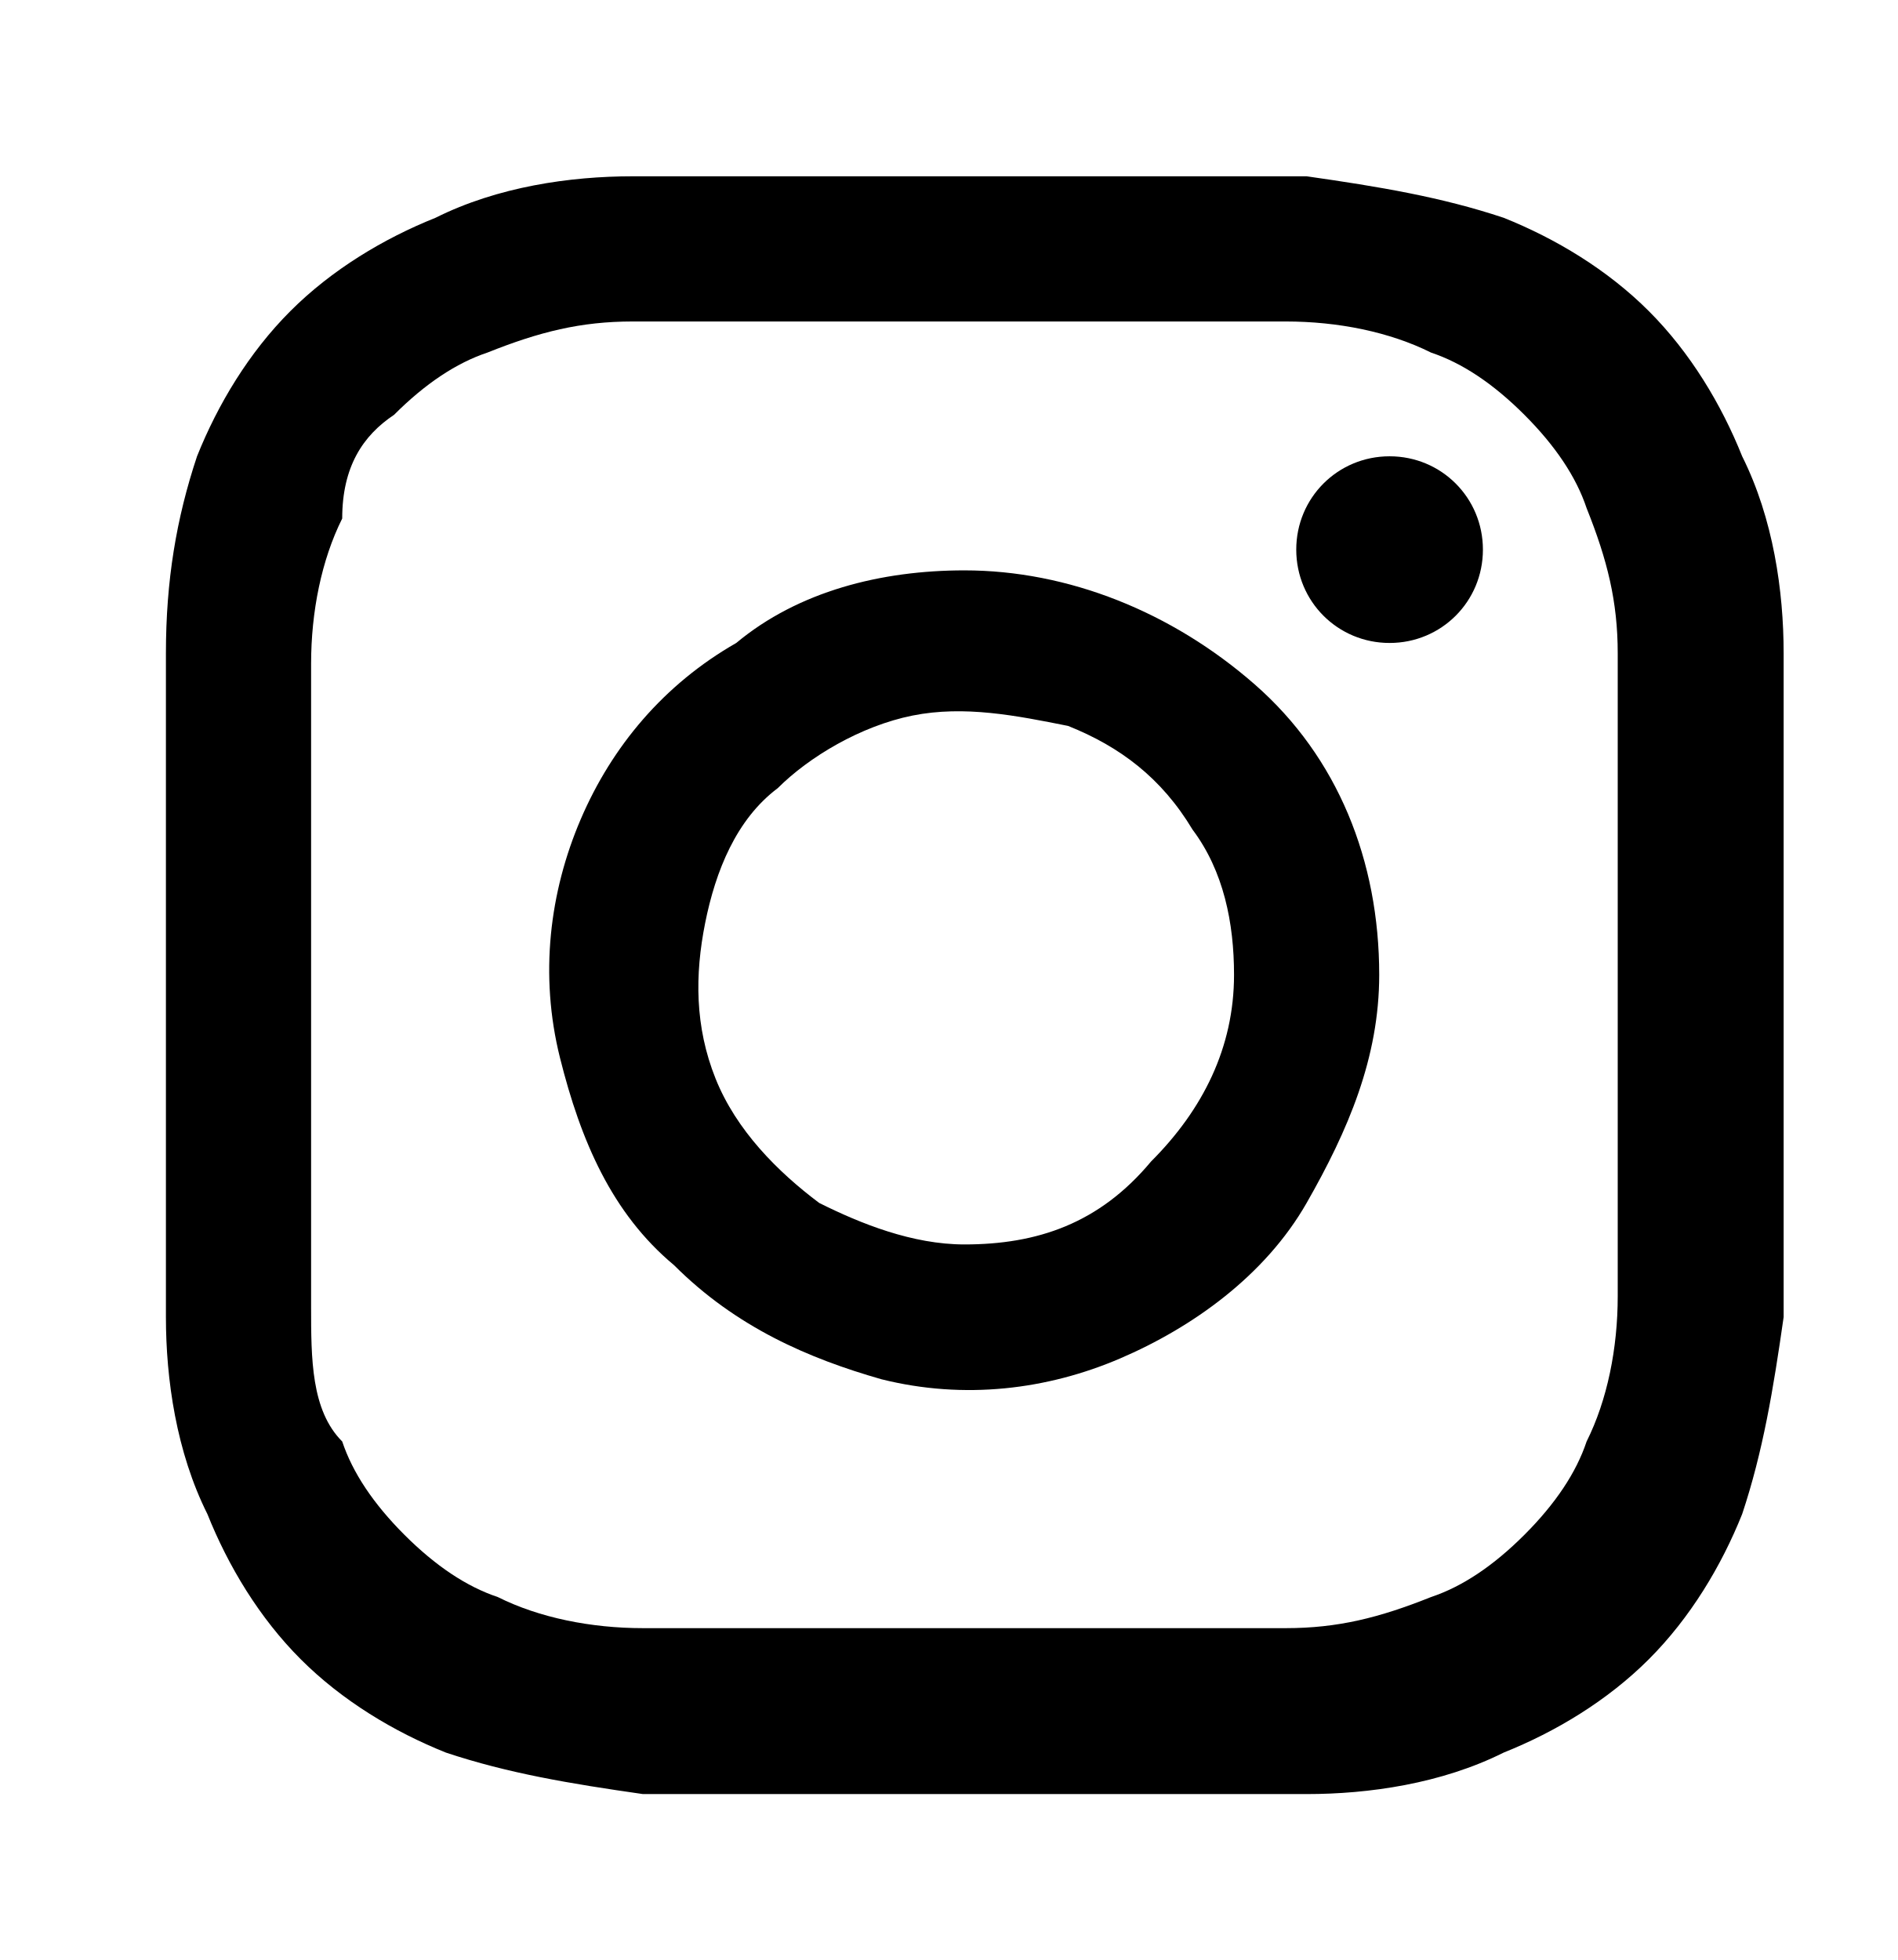
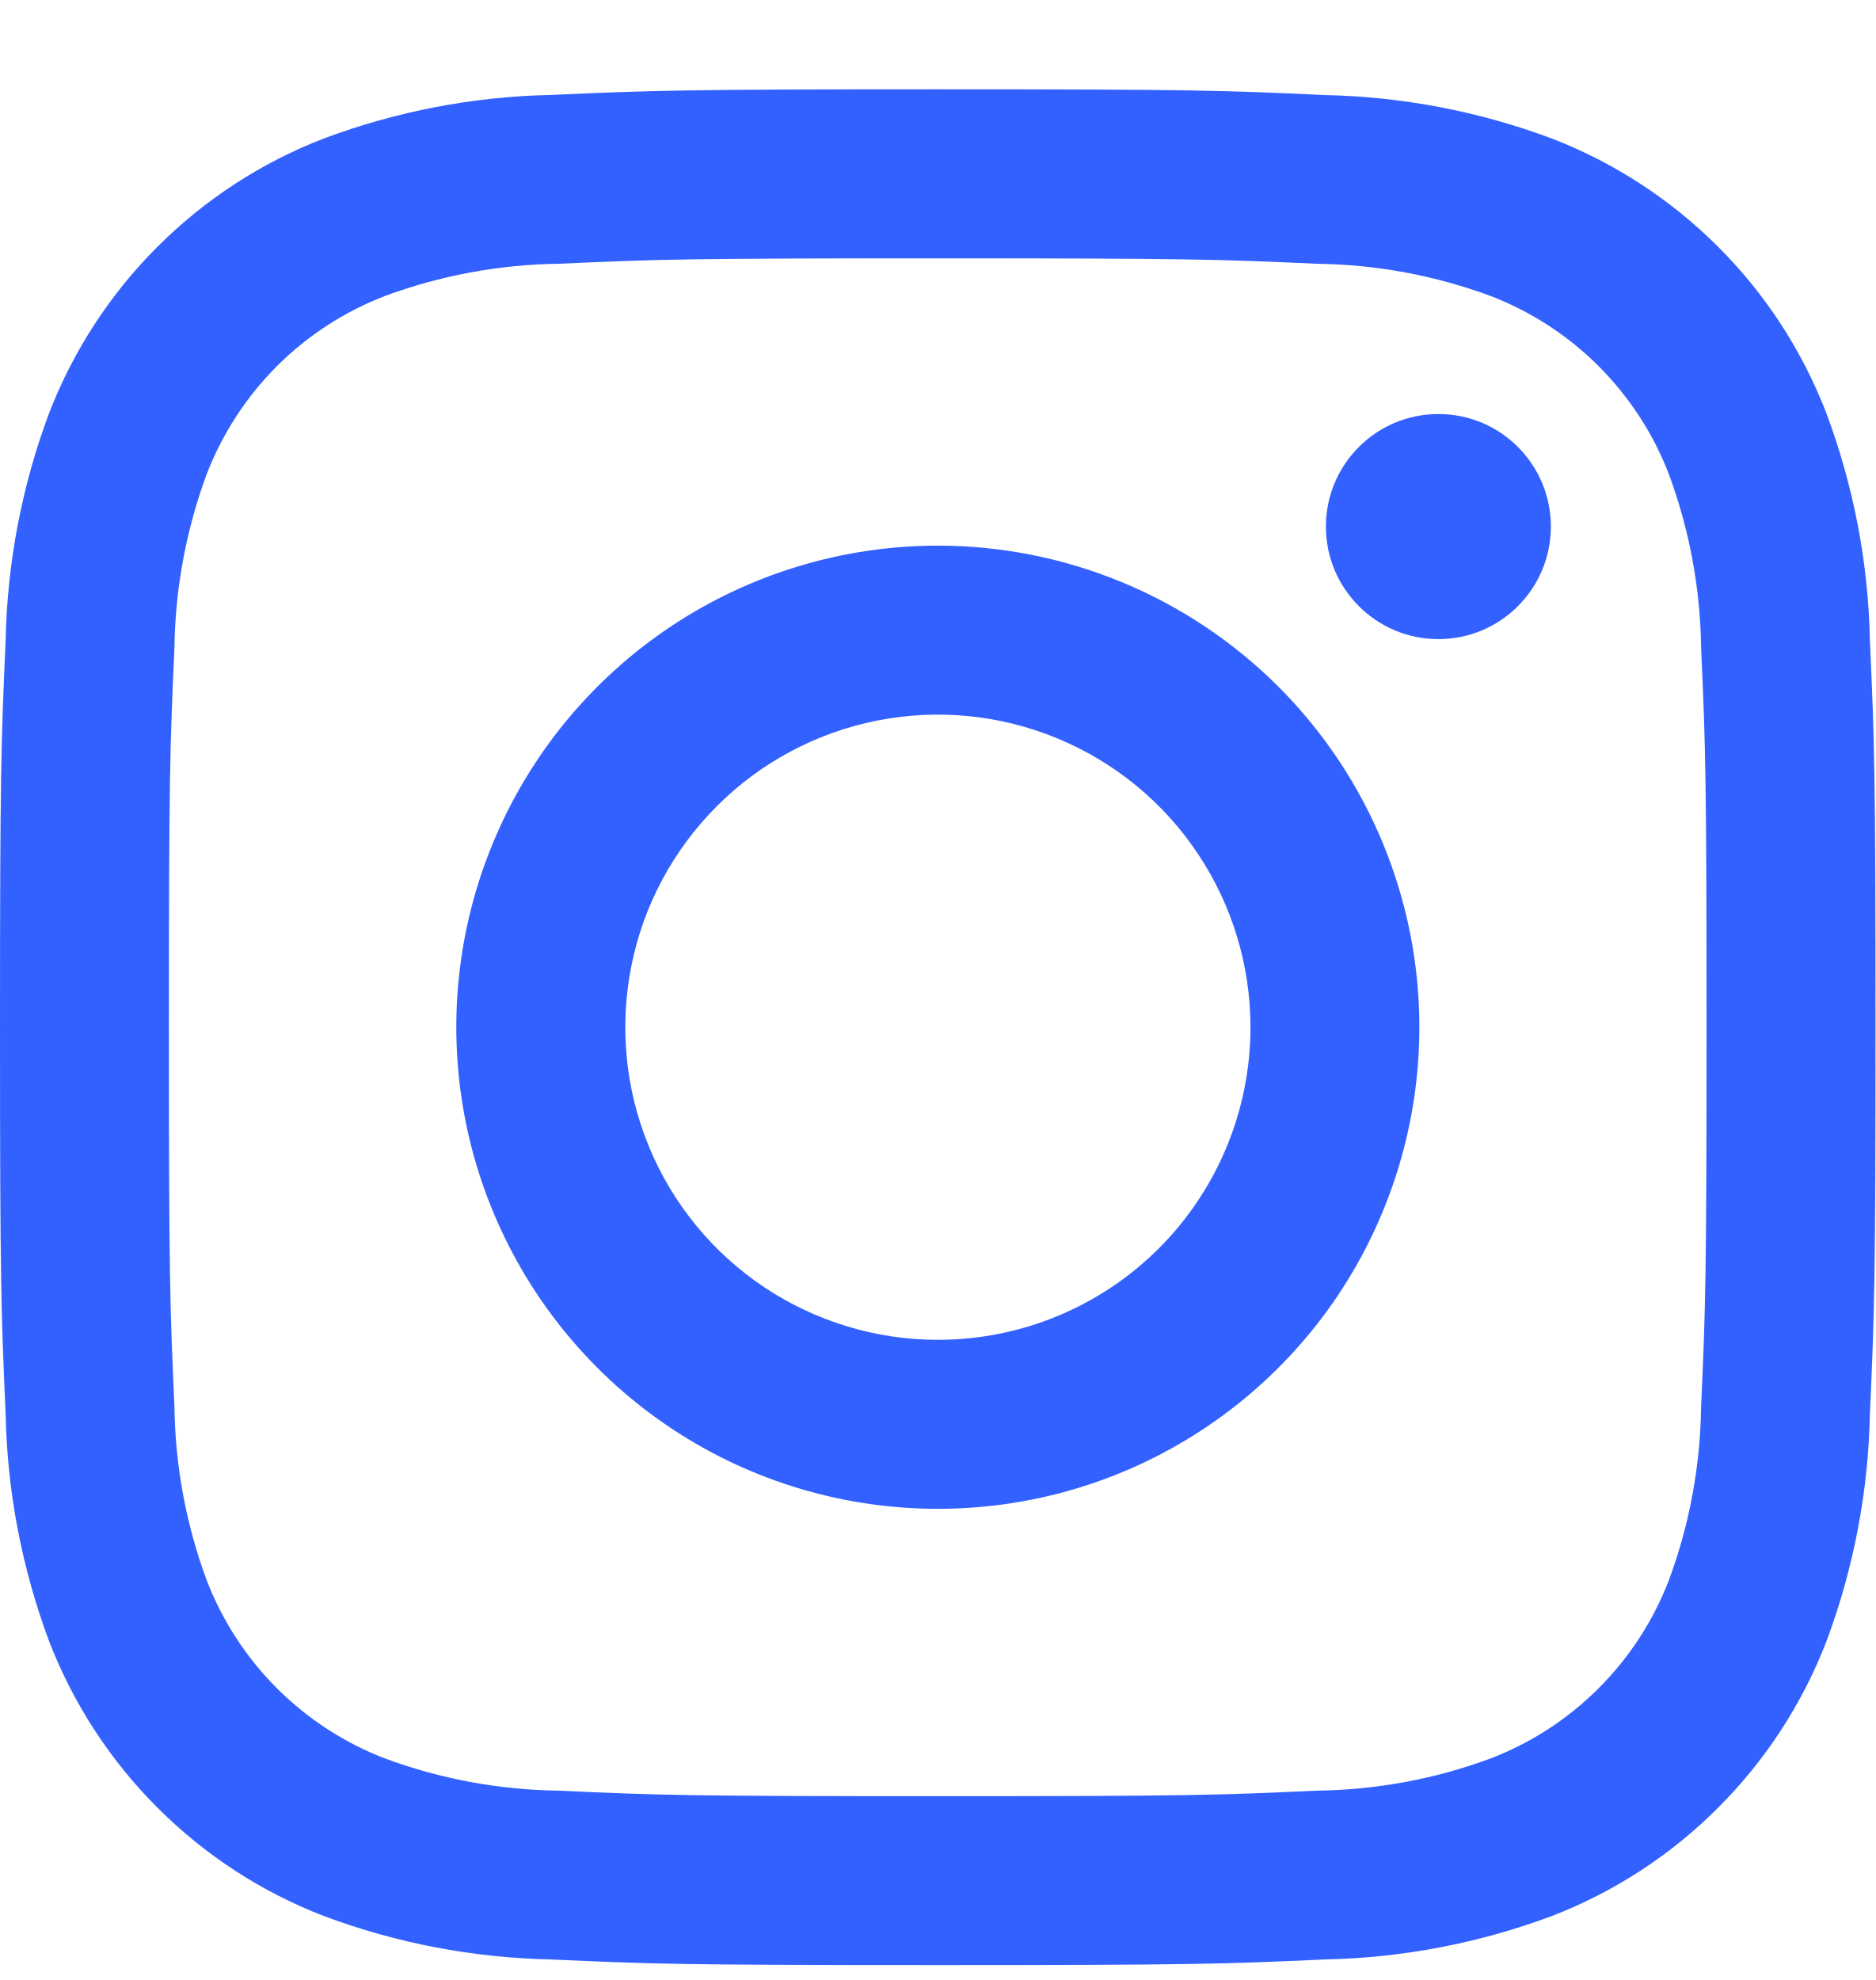
- <svg xmlns="http://www.w3.org/2000/svg" viewBox="0 0 18.3 18.9">
-   <path d="M13.4 6.2c.5 0 .9-.4.9-.9s-.4-.9-.9-.9-.9.4-.9.9.4.9.9.9zm-4.1-.7c-.8 0-1.6.2-2.2.7-.7.4-1.2 1-1.5 1.7-.3.7-.4 1.5-.2 2.3.2.8.5 1.5 1.1 2 .6.6 1.3.9 2 1.1.8.2 1.6.1 2.3-.2.7-.3 1.4-.8 1.8-1.5.4-.7.7-1.4.7-2.2 0-1.1-.4-2.1-1.2-2.8-.8-.7-1.8-1.1-2.8-1.1zm0 6.5c-.5 0-1-.2-1.4-.4-.4-.3-.8-.7-1-1.2-.2-.5-.2-1-.1-1.5s.3-1 .7-1.3c.3-.3.8-.6 1.3-.7.5-.1 1 0 1.5.1.5.2.9.5 1.2 1 .3.4.4.9.4 1.4 0 .7-.3 1.3-.8 1.8-.5.6-1.1.8-1.8.8z" />
-   <path d="M9.3 3.1h3.1c.5 0 1 .1 1.4.3.3.1.6.3.9.6s.5.6.6.9c.2.5.3.9.3 1.4v6.2c0 .5-.1 1-.3 1.4-.1.3-.3.6-.6.9-.3.3-.6.5-.9.6-.5.2-.9.3-1.4.3H6.2c-.5 0-1-.1-1.4-.3-.3-.1-.6-.3-.9-.6-.3-.3-.5-.6-.6-.9-.3-.3-.3-.8-.3-1.3V6.4c0-.5.1-1 .3-1.4 0-.5.2-.8.5-1 .3-.3.6-.5.9-.6.5-.2.9-.3 1.4-.3h3.2zm0-1.4H6.1c-.6 0-1.3.1-1.9.4-.5.2-1 .5-1.4.9-.4.4-.7.9-.9 1.4-.2.6-.3 1.2-.3 1.9v6.4c0 .6.1 1.3.4 1.9.2.5.5 1 .9 1.4.4.4.9.7 1.4.9.6.2 1.2.3 1.9.4h6.4c.6 0 1.3-.1 1.9-.4.5-.2 1-.5 1.4-.9.4-.4.7-.9.9-1.4.2-.6.3-1.2.4-1.9V6.3c0-.6-.1-1.3-.4-1.9-.2-.5-.5-1-.9-1.4-.4-.4-.9-.7-1.4-.9-.6-.2-1.2-.3-1.9-.4H9.3z" />
+ <svg xmlns="http://www.w3.org/2000/svg" width="18" height="19" viewBox="0 0 18 19" fill="none">
+   <path d="M13.805 6.133C14.401 6.133 14.884 5.649 14.884 5.053C14.884 4.456 14.401 3.973 13.805 3.973C13.208 3.973 12.725 4.456 12.725 5.053C12.725 5.649 13.208 6.133 13.805 6.133Z" fill="#3361FF" />
+   <path d="M9.001 5.236C8.087 5.236 7.193 5.507 6.433 6.015C5.673 6.523 5.081 7.244 4.731 8.089C4.381 8.933 4.29 9.862 4.468 10.759C4.647 11.655 5.087 12.479 5.733 13.125C6.379 13.772 7.203 14.212 8.099 14.39C8.996 14.568 9.925 14.477 10.77 14.127C11.614 13.777 12.336 13.185 12.844 12.425C13.351 11.665 13.622 10.771 13.622 9.857C13.622 8.632 13.136 7.456 12.269 6.589C11.402 5.723 10.227 5.236 9.001 5.236ZM9.001 12.857C8.408 12.857 7.828 12.681 7.334 12.352C6.841 12.022 6.456 11.554 6.229 11.005C6.002 10.457 5.943 9.854 6.059 9.272C6.174 8.69 6.46 8.156 6.88 7.736C7.299 7.316 7.834 7.031 8.416 6.915C8.998 6.799 9.601 6.859 10.149 7.086C10.697 7.313 11.166 7.697 11.495 8.191C11.825 8.684 12.001 9.264 12.001 9.857C12.001 10.653 11.685 11.416 11.122 11.979C10.56 12.541 9.797 12.857 9.001 12.857Z" fill="#3361FF" />
+   <path d="M9 2.479C11.403 2.479 11.688 2.488 12.637 2.531C13.207 2.538 13.773 2.643 14.308 2.841C14.696 2.991 15.049 3.22 15.343 3.514C15.637 3.809 15.867 4.161 16.016 4.549C16.215 5.085 16.319 5.65 16.326 6.22C16.369 7.169 16.378 7.454 16.378 9.858C16.378 12.262 16.369 12.545 16.326 13.494C16.319 14.065 16.215 14.63 16.016 15.165C15.867 15.553 15.637 15.906 15.343 16.2C15.049 16.494 14.696 16.724 14.308 16.873C13.773 17.072 13.207 17.176 12.637 17.183C11.688 17.227 11.403 17.236 9 17.236C6.597 17.236 6.312 17.227 5.363 17.183C4.793 17.176 4.227 17.072 3.692 16.873C3.304 16.724 2.951 16.494 2.657 16.2C2.363 15.906 2.134 15.553 1.984 15.165C1.786 14.63 1.681 14.065 1.674 13.494C1.631 12.545 1.621 12.26 1.621 9.857C1.621 7.454 1.631 7.169 1.674 6.22C1.681 5.65 1.786 5.085 1.984 4.549C2.134 4.161 2.363 3.809 2.657 3.514C2.951 3.22 3.304 2.991 3.692 2.841C4.227 2.643 4.793 2.538 5.363 2.531C6.312 2.488 6.597 2.479 9 2.479ZM9 0.857C6.556 0.857 6.249 0.868 5.289 0.911C4.543 0.926 3.804 1.068 3.105 1.33C2.507 1.561 1.964 1.915 1.511 2.368C1.057 2.821 0.704 3.364 0.472 3.962C0.21 4.662 0.069 5.4 0.054 6.147C0.011 7.107 0 7.412 0 9.857C0 12.302 0.011 12.608 0.054 13.568C0.069 14.315 0.211 15.053 0.472 15.752C0.704 16.35 1.057 16.893 1.511 17.346C1.964 17.8 2.507 18.154 3.105 18.385C3.804 18.647 4.543 18.788 5.29 18.803C6.25 18.847 6.556 18.857 9 18.857C11.444 18.857 11.751 18.847 12.711 18.803C13.458 18.788 14.196 18.647 14.896 18.385C15.494 18.154 16.037 17.8 16.49 17.346C16.943 16.893 17.297 16.35 17.528 15.752C17.79 15.053 17.931 14.314 17.946 13.567C17.989 12.607 18 12.302 18 9.857C18 7.412 17.989 7.106 17.946 6.146C17.931 5.4 17.789 4.661 17.527 3.962C17.296 3.364 16.943 2.821 16.489 2.368C16.036 1.915 15.493 1.561 14.895 1.33C14.196 1.068 13.457 0.927 12.71 0.912C11.75 0.867 11.445 0.857 9 0.857Z" fill="#3361FF" />
</svg>
